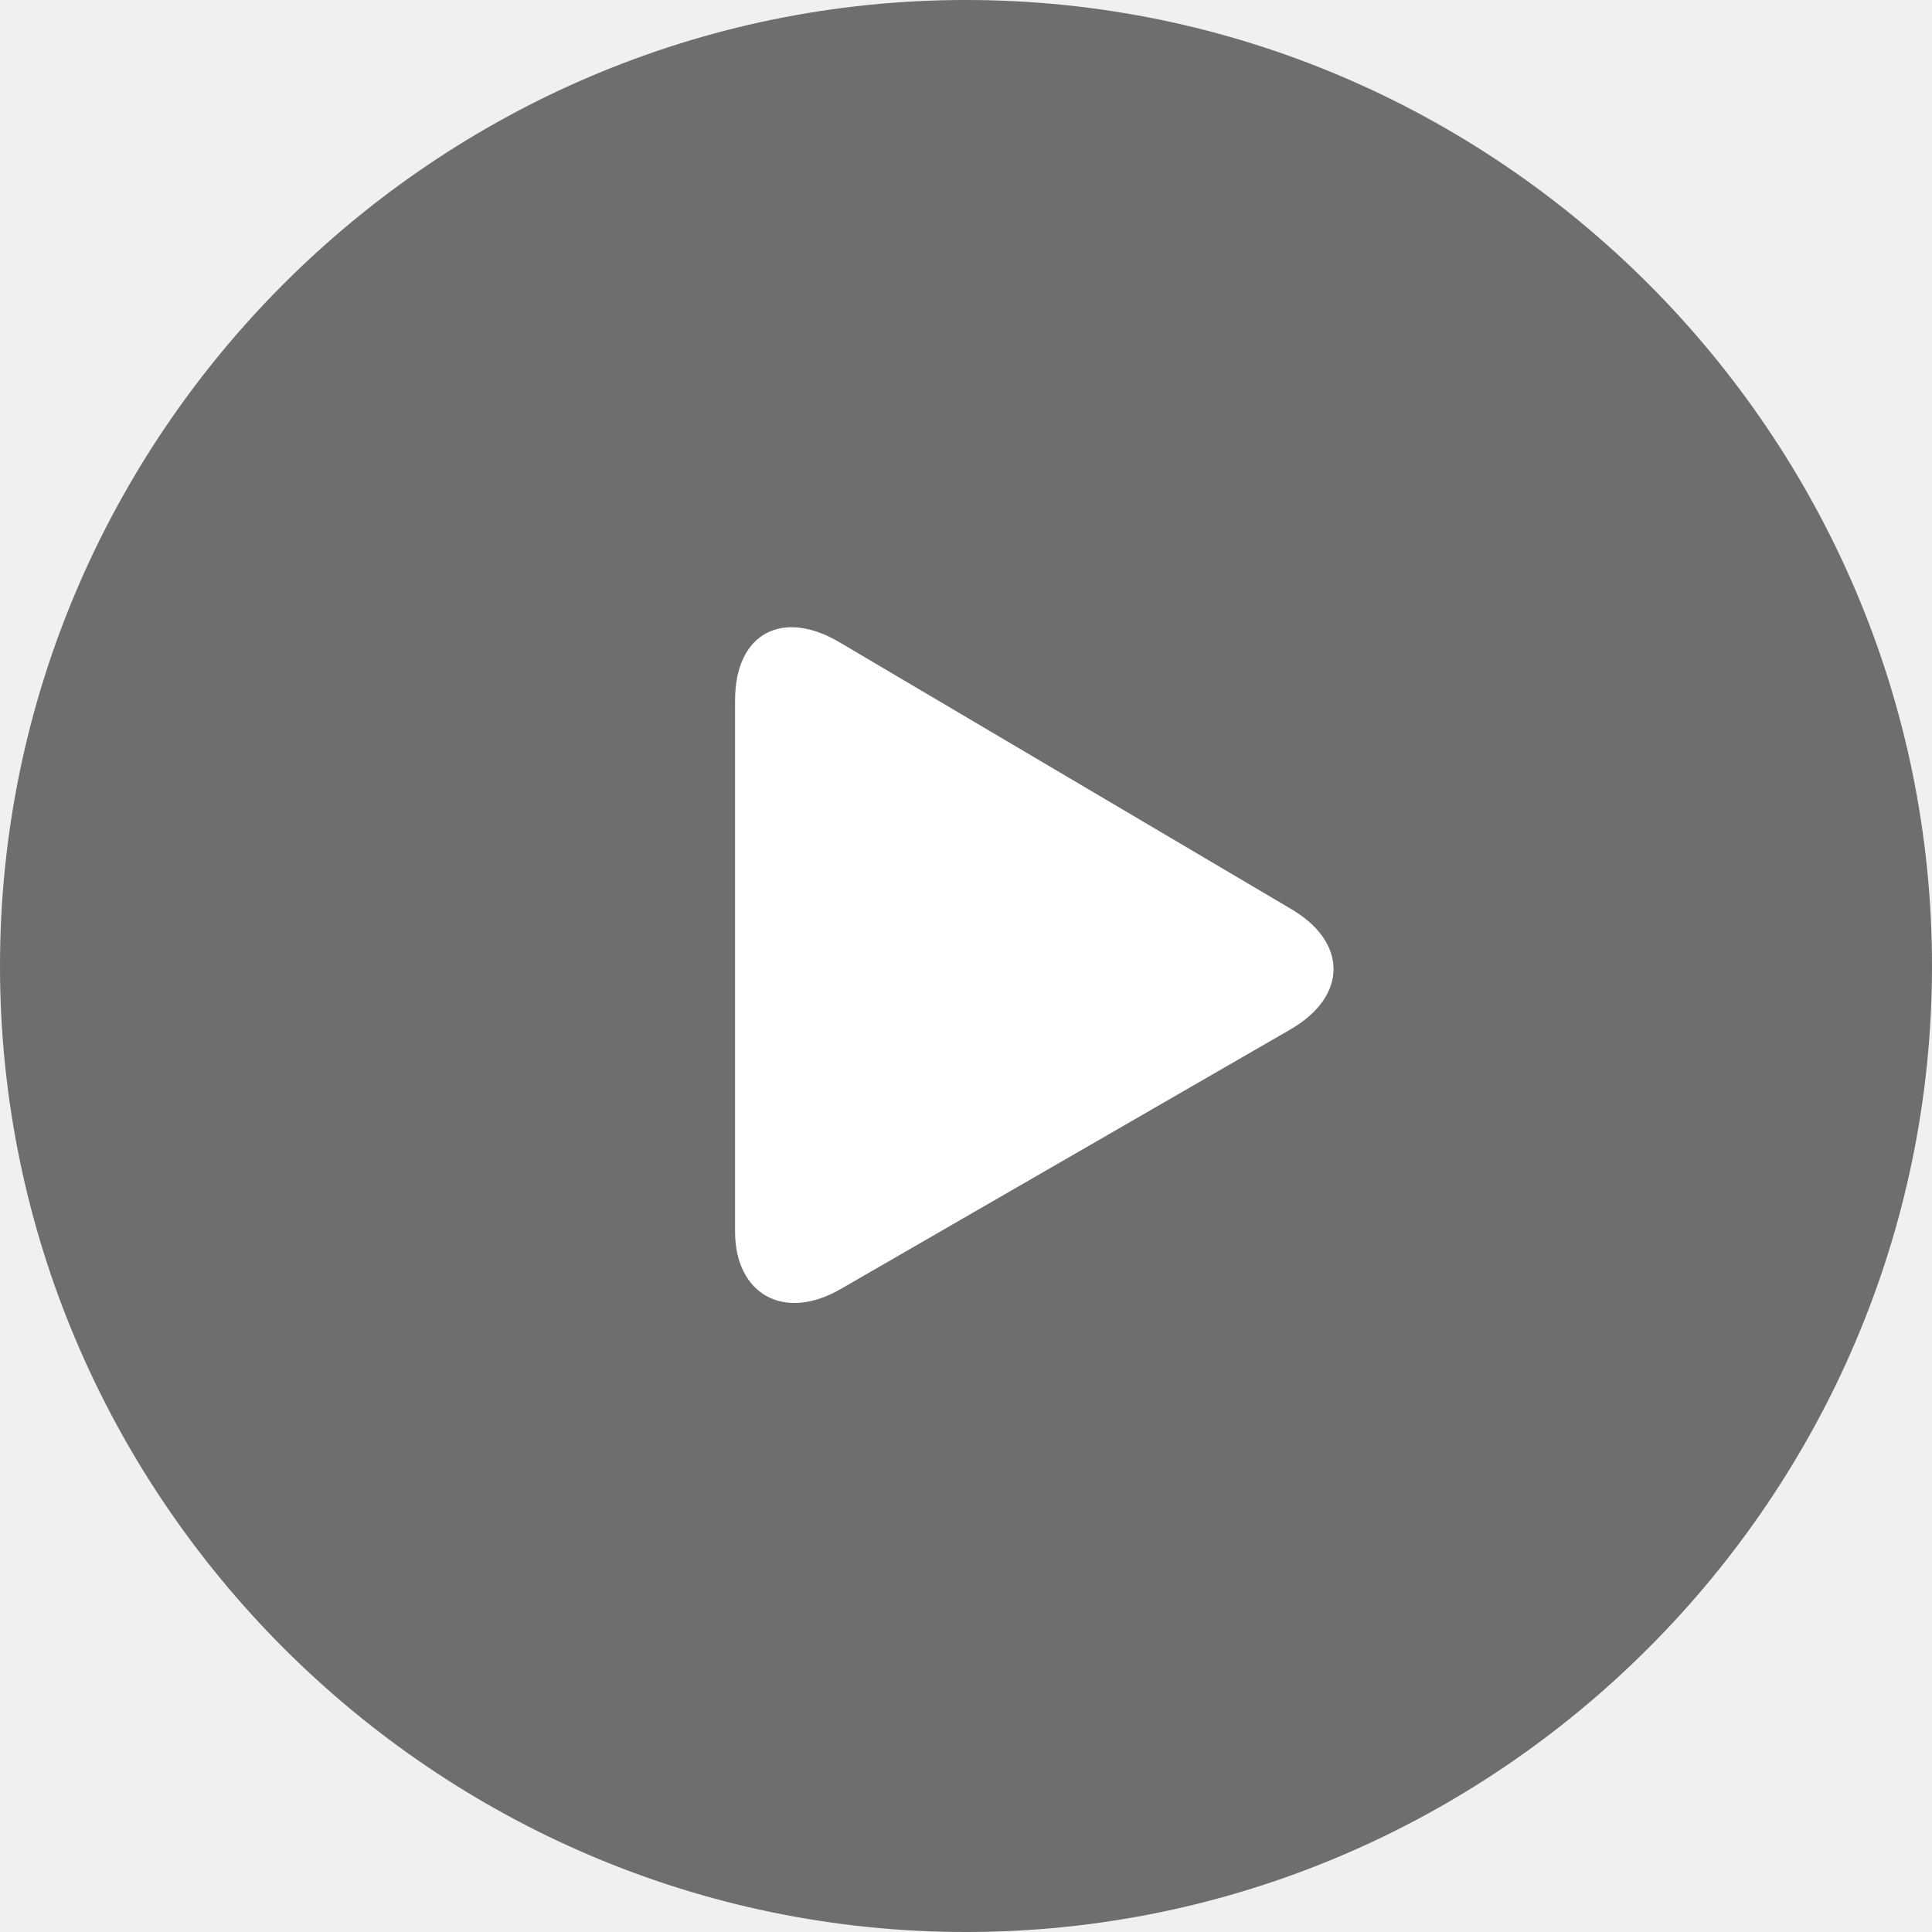
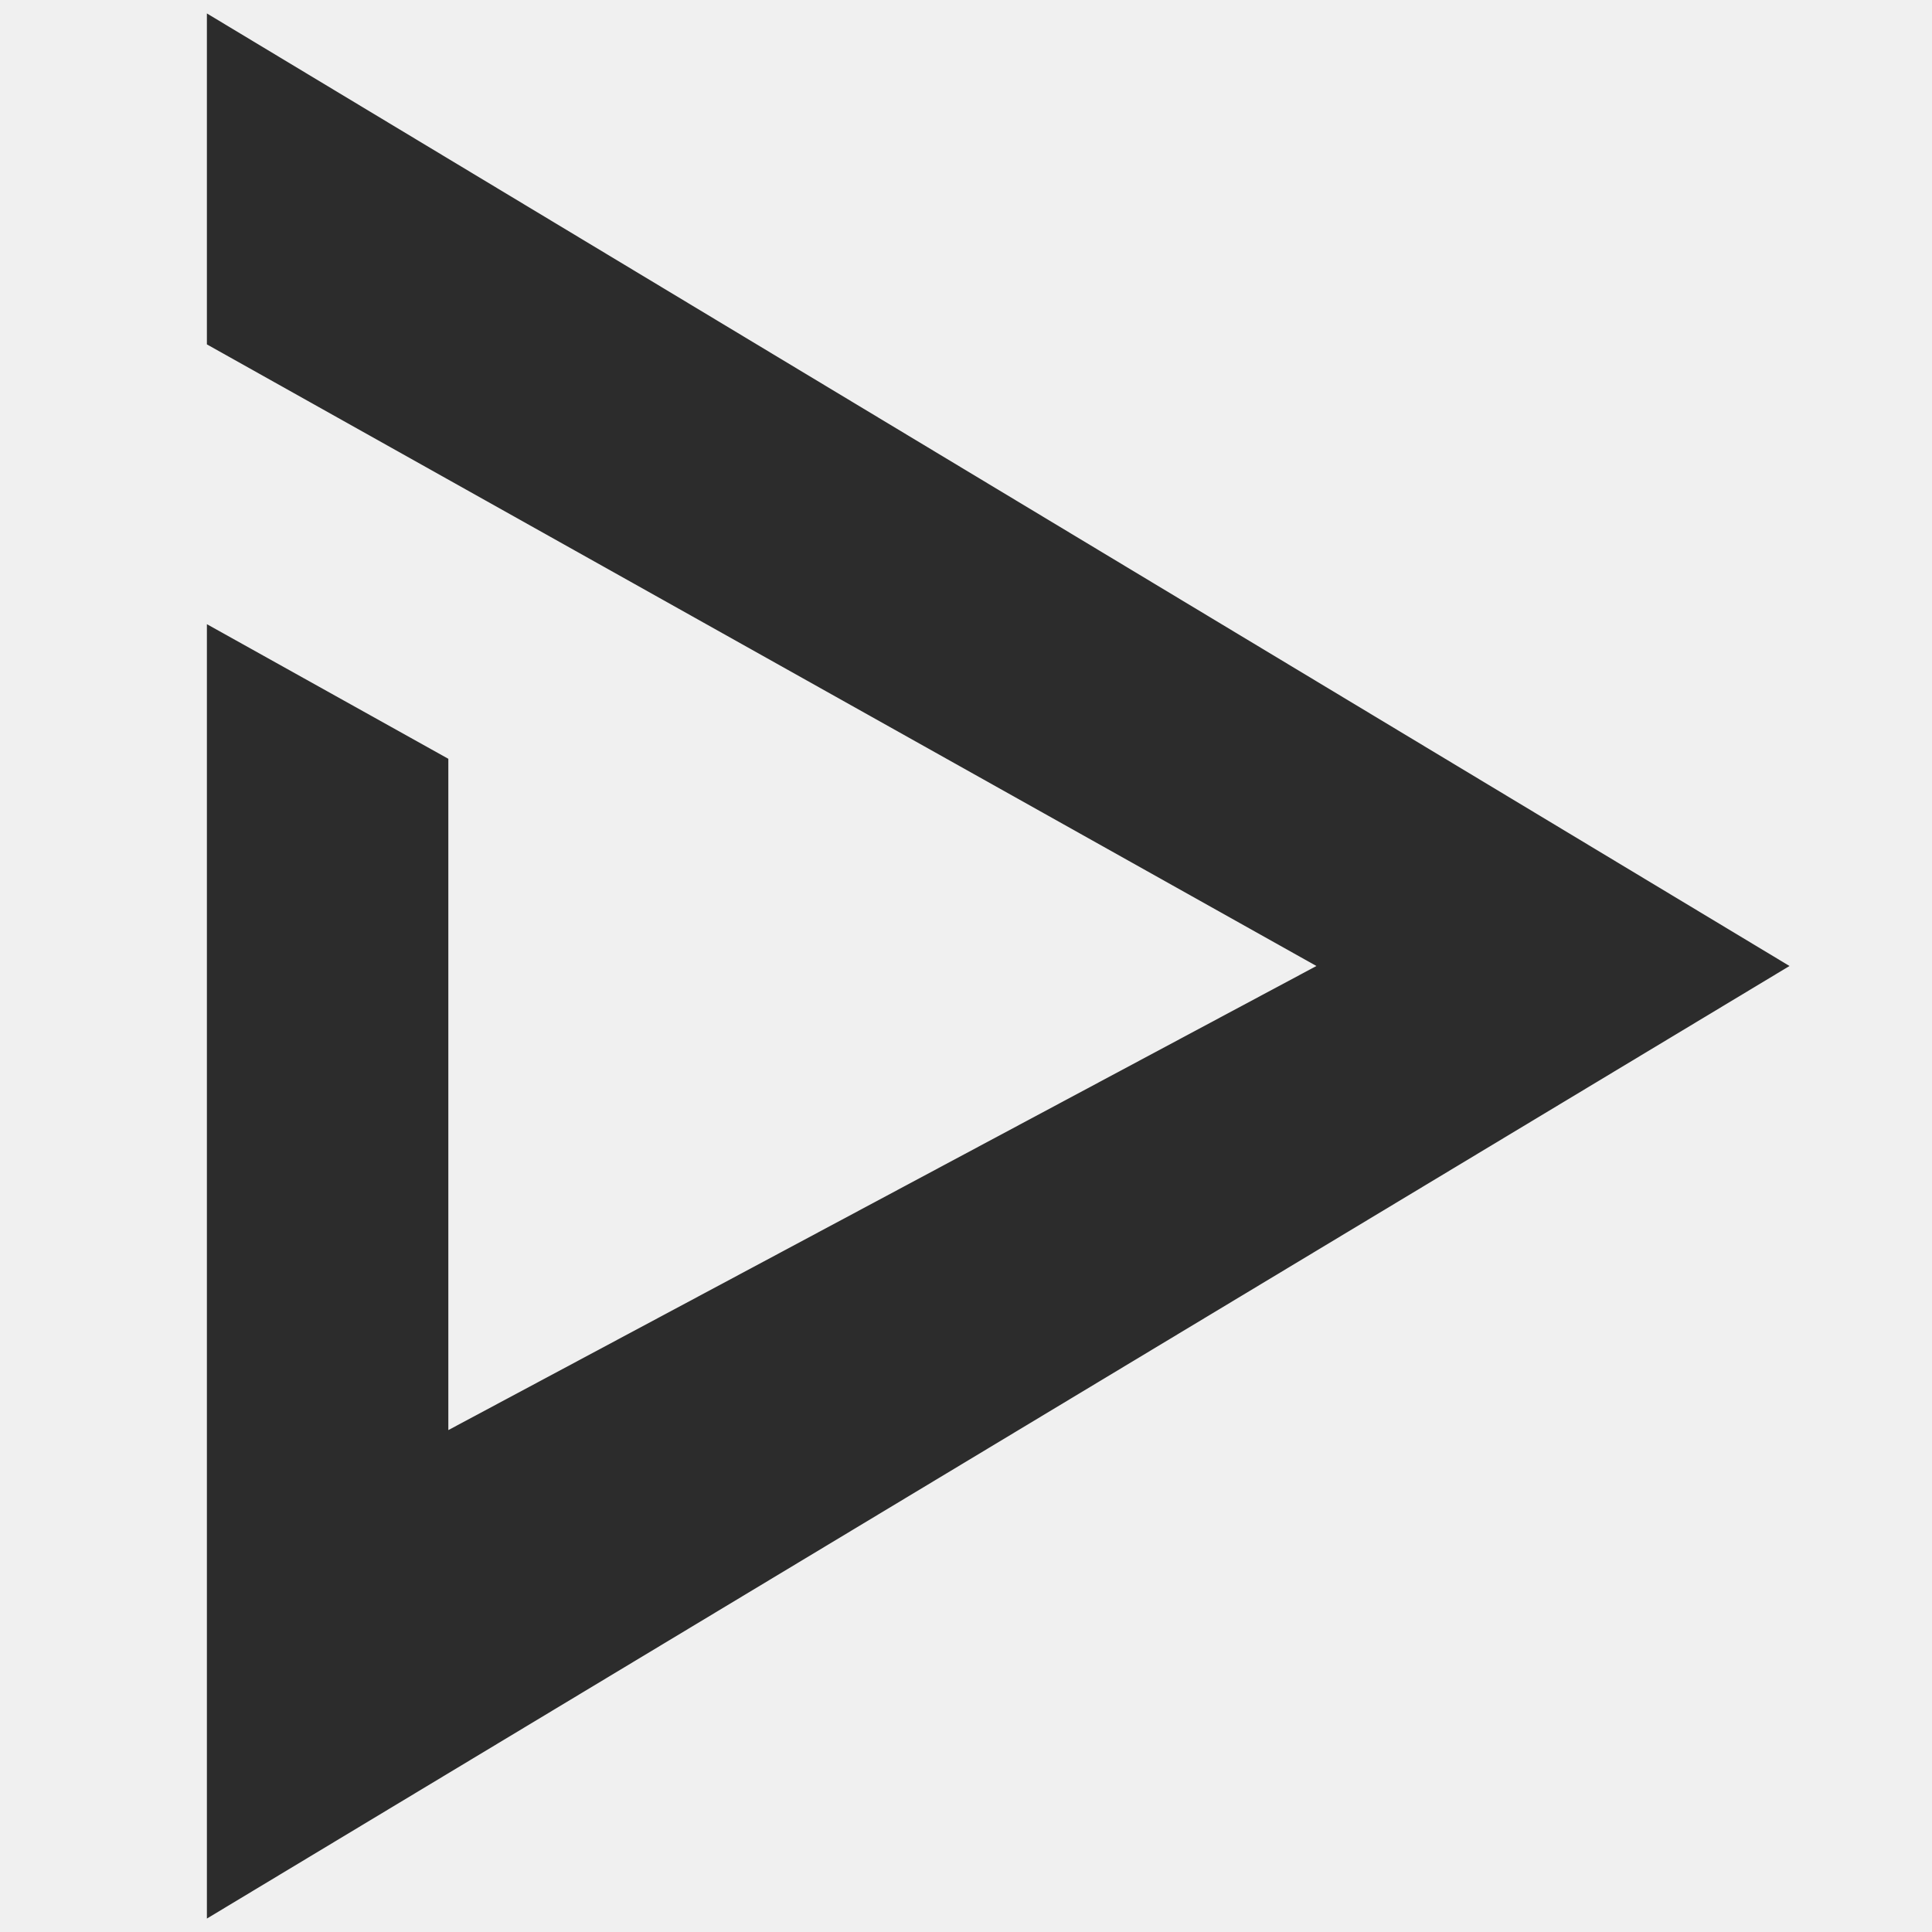
- <svg xmlns="http://www.w3.org/2000/svg" t="1684986266031" class="icon" viewBox="0 0 1024 1024" version="1.1" p-id="13198" width="200" height="200">
-   <path d="M512 0C230.4 0 0 230.4 0 512s230.4 512 512 512 512-230.4 512-512S793.6 0 512 0z" fill="#6E6E6E" p-id="13199">
-   </path>
-   <path d="M445.6 683.2c-30.4 17.6-56 2.4-56-30.4V371.2c0-36 25.6-48.8 56-30.4l238.4 140.8c30.4 17.6 30.4 46.4 0 64L445.6 683.2z" fill="#FFFFFF" p-id="13200" />
+ <svg xmlns="http://www.w3.org/2000/svg" t="1685086441068" class="icon" viewBox="0 0 1024 1024" version="1.1" p-id="9206" width="200" height="200">
+   <path d="M109.658 7.124v175.41l588.078 329.465-460.111 245.982V402.177l-127.966-71.345v686.044l838.817-504.877z" fill="#2c2c2c" p-id="9207" />
</svg>
